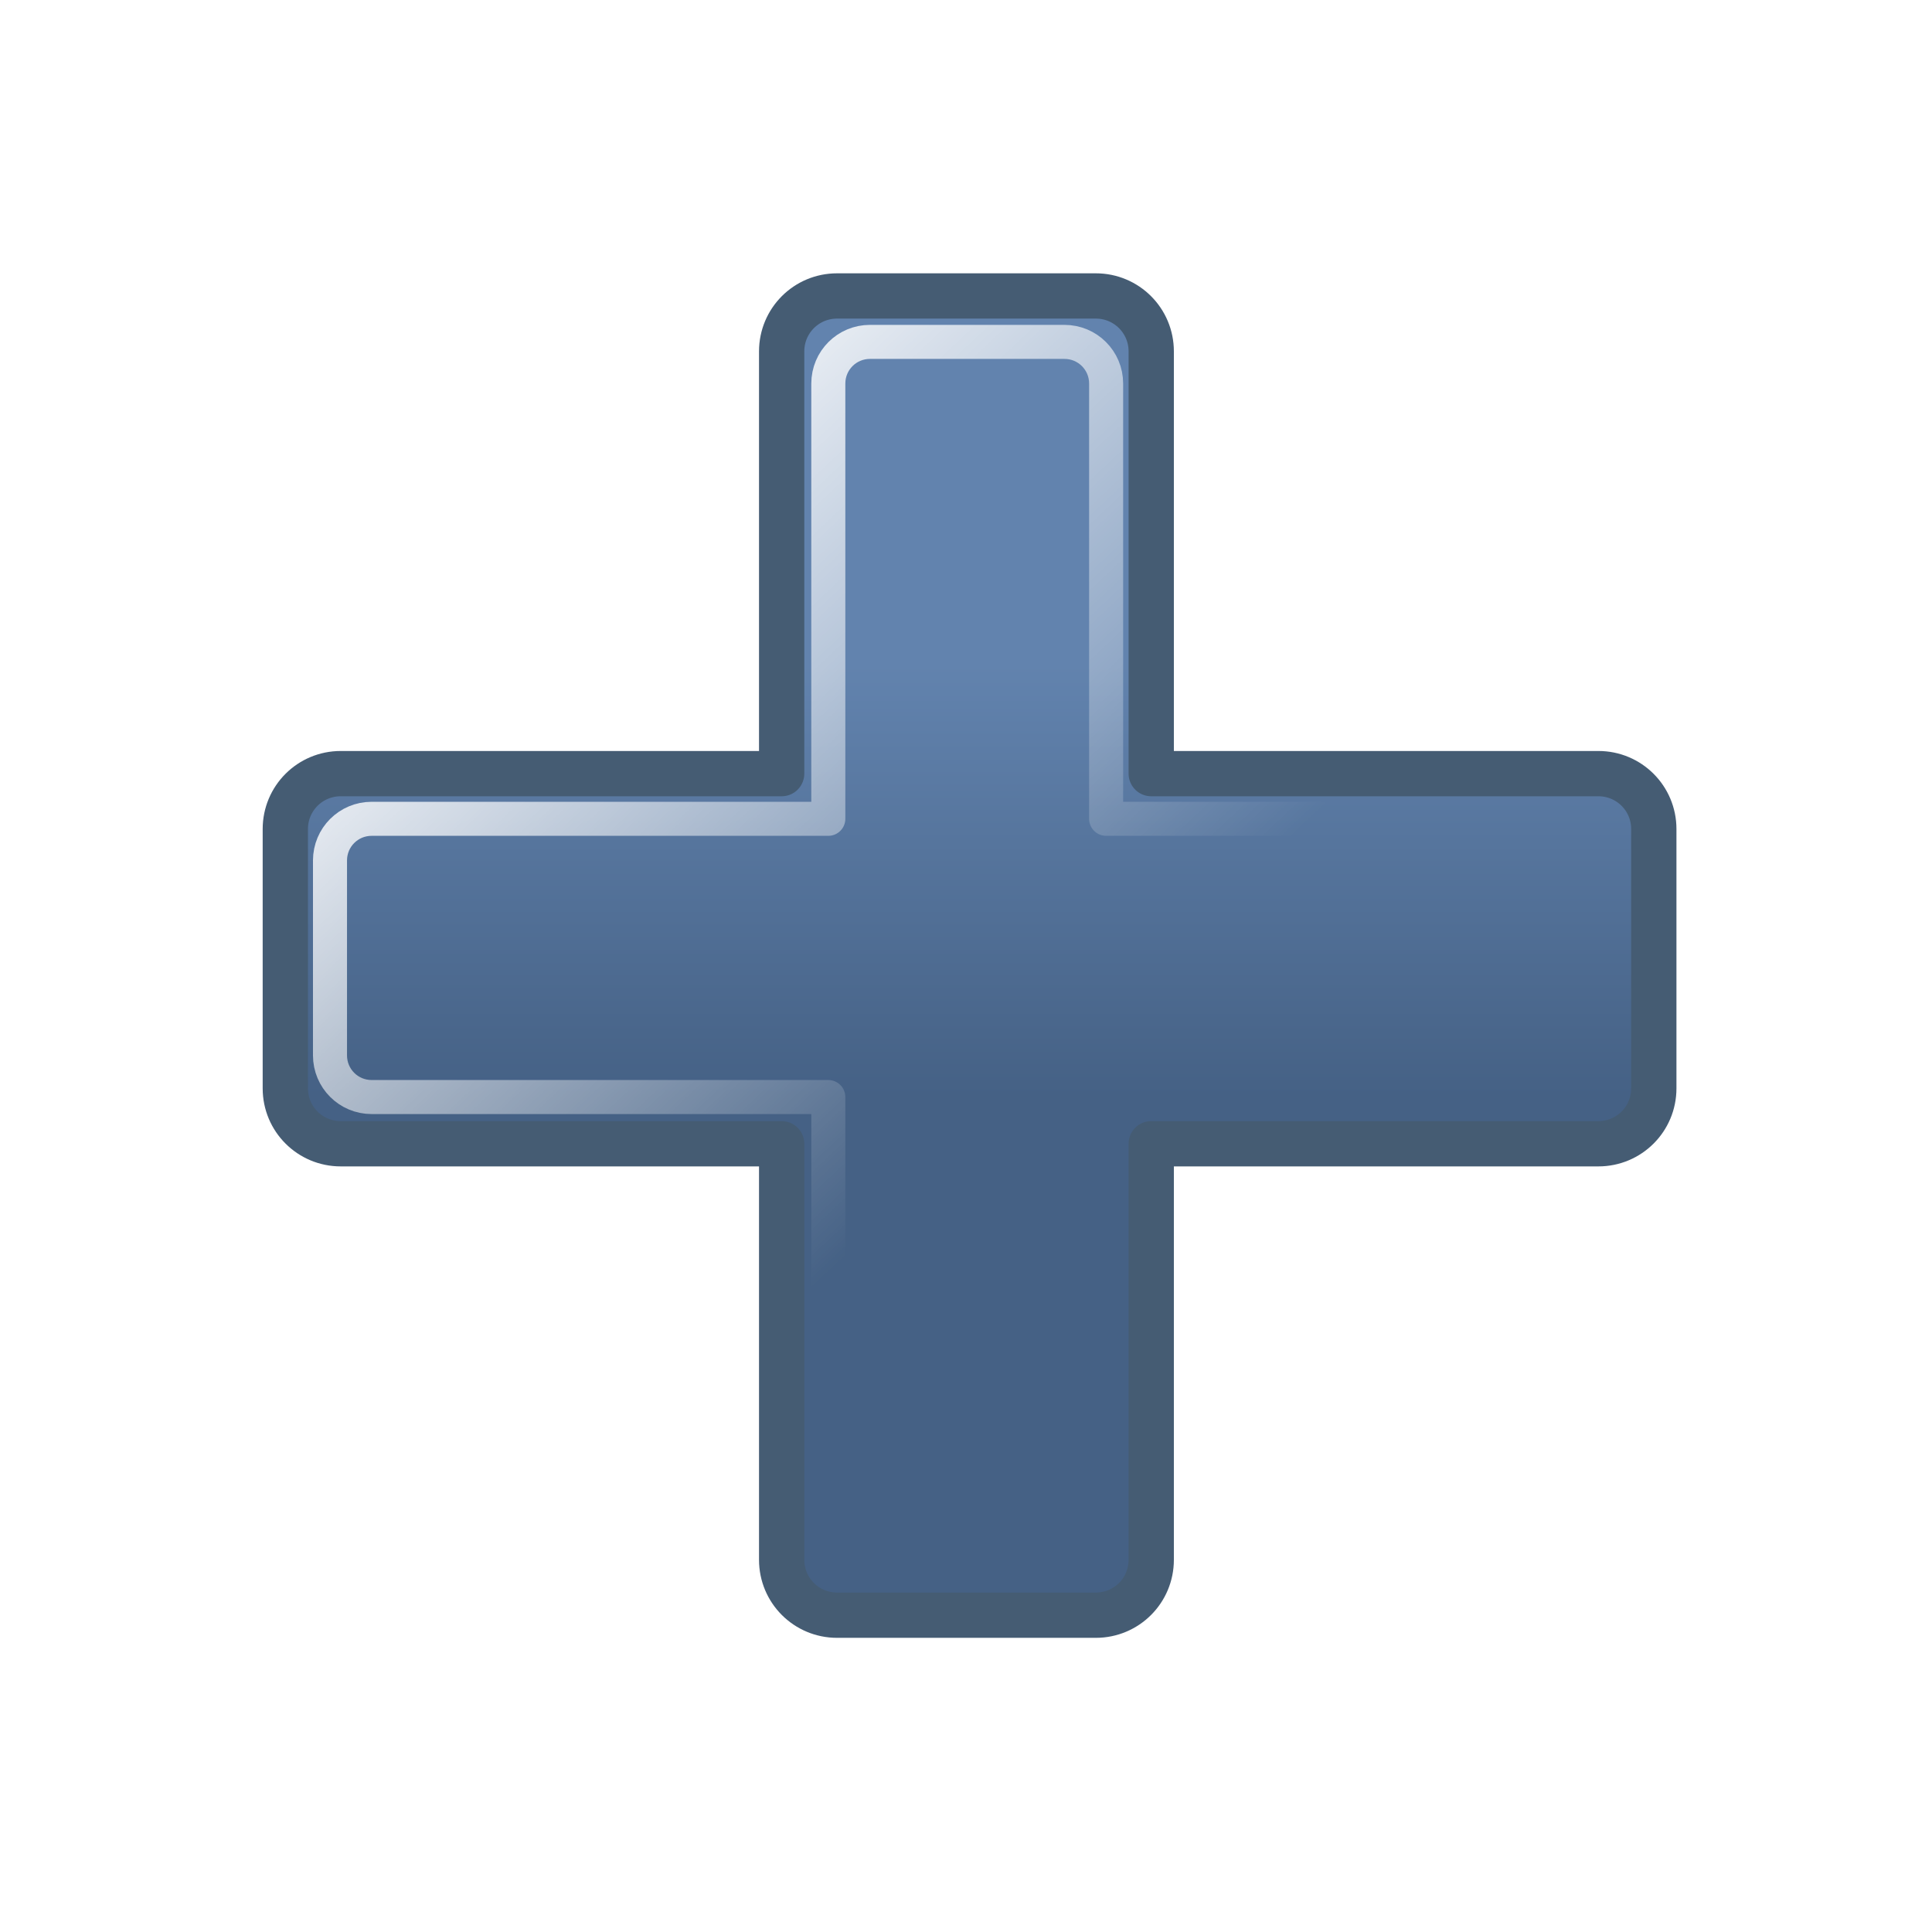
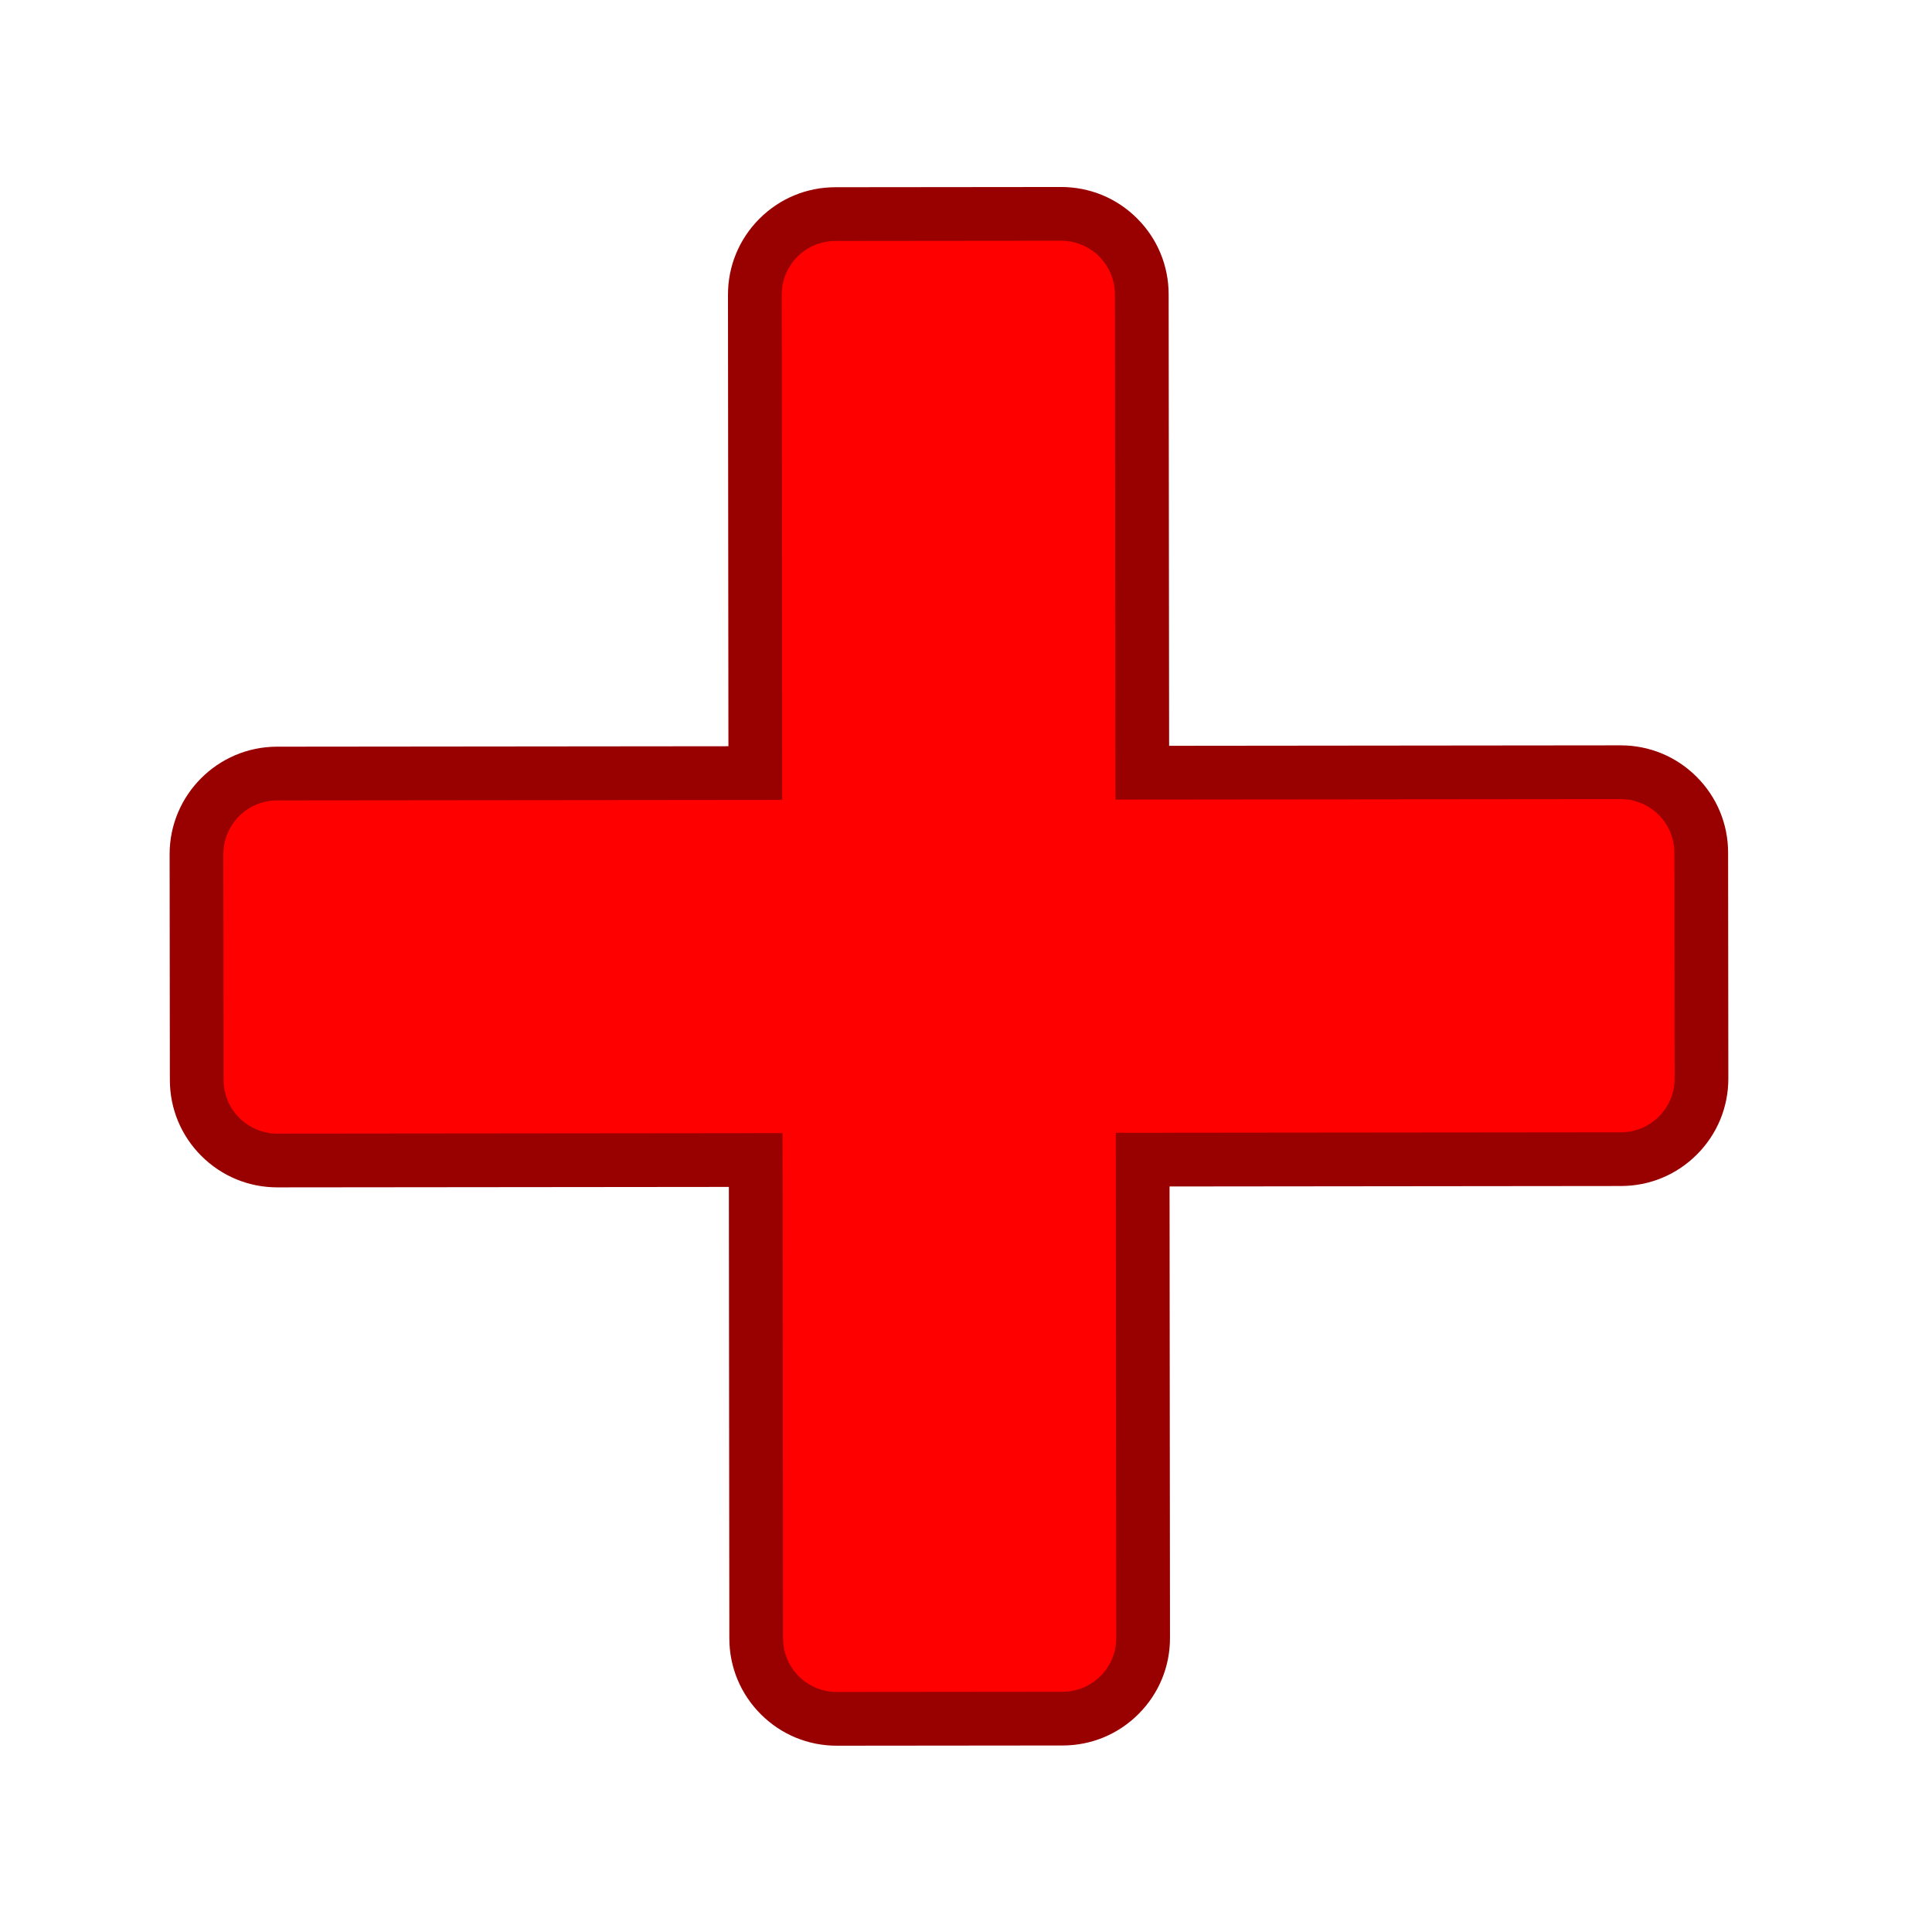
- <svg xmlns="http://www.w3.org/2000/svg" xmlns:xlink="http://www.w3.org/1999/xlink" width="128px" height="128px" id="svg2">
-   <defs id="defs4">
-     <linearGradient id="linearGradient4366">
-       <stop style="stop-color:#6283ae;stop-opacity:1" offset="0" id="stop4368" />
-       <stop style="stop-color:#456185;stop-opacity:1" offset="1" id="stop4370" />
+ <svg xmlns="http://www.w3.org/2000/svg" xmlns:xlink="http://www.w3.org/1999/xlink" xml:space="preserve" id="svg153" viewBox="0 0 256 256" height="60" width="60" y="0" x="0" version="1.0">
+   <defs id="defs172">
+     <linearGradient gradientUnits="userSpaceOnUse" id="XMLID_1_" y2="312.21" x2="312.329" y1="86.276" x1="86.395">
+       <stop id="stop161" offset="0" style="stop-color:#ffffff;stop-opacity:1;" />
+       <stop id="stop162" offset="1" style="stop-color:#99ccff;stop-opacity:1;" />
    </linearGradient>
-     <linearGradient id="linearGradient4358">
-       <stop style="stop-color:#ffffff;stop-opacity:1;" offset="0" id="stop4360" />
-       <stop style="stop-color:#ffffff;stop-opacity:0;" offset="1" id="stop4362" />
-     </linearGradient>
-     <linearGradient xlink:href="#linearGradient4358" id="linearGradient4364" x1="34.641" y1="29.277" x2="71.63" y2="68.555" gradientUnits="userSpaceOnUse" />
-     <linearGradient xlink:href="#linearGradient4366" id="linearGradient4372" x1="64.236" y1="43.989" x2="64.236" y2="72.625" gradientUnits="userSpaceOnUse" />
+     <linearGradient gradientUnits="userSpaceOnUse" xlink:href="#XMLID_1_" id="linearGradient1316" y2="312.21" x2="312.329" y1="86.276" x1="86.395" />
  </defs>
-   <g id="layer1">
-     <path style="opacity:1;color:#000000;fill:url(#linearGradient4372);fill-opacity:1.0;fill-rule:nonzero;stroke:#455c73;stroke-width:3;stroke-linecap:round;stroke-linejoin:round;marker:none;marker-start:none;marker-mid:none;marker-end:none;stroke-miterlimit:4;stroke-dasharray:none;stroke-dashoffset:0;stroke-opacity:1;visibility:visible;display:inline;overflow:visible" d="M 55.46,19.608 C 53.425,19.608 51.787,21.246 51.787,23.281 L 51.787,51.255 L 22.576,51.255 C 20.541,51.255 18.903,52.893 18.903,54.927 L 18.903,72.105 C 18.903,74.139 20.541,75.777 22.576,75.777 L 51.787,75.777 L 51.787,103.339 C 51.787,105.373 53.425,107.011 55.46,107.011 L 72.599,107.011 C 74.634,107.011 76.272,105.373 76.272,103.339 L 76.272,75.777 L 105.896,75.777 C 107.931,75.777 109.569,74.139 109.569,72.105 L 109.569,54.927 C 109.569,52.893 107.931,51.255 105.896,51.255 L 76.272,51.255 L 76.272,23.281 C 76.272,21.246 74.634,19.608 72.599,19.608 L 55.46,19.608 z " id="rect1506" />
-     <path style="opacity:1;color:#000000;fill:none;fill-opacity:1;fill-rule:nonzero;stroke:url(#linearGradient4364);stroke-width:2.255;stroke-linecap:round;stroke-linejoin:round;marker:none;marker-start:none;marker-mid:none;marker-end:none;stroke-miterlimit:4;stroke-dasharray:none;stroke-dashoffset:0;stroke-opacity:1;visibility:visible;display:inline;overflow:visible" d="M 57.639,22.651 C 56.109,22.651 54.878,23.883 54.878,25.412 L 54.878,54.248 L 24.624,54.248 C 23.095,54.248 21.863,55.479 21.863,57.008 L 21.863,69.921 C 21.863,71.451 23.095,72.682 24.624,72.682 L 54.878,72.682 L 54.878,101.939 C 54.878,103.469 56.109,104.7 57.639,104.7 L 70.523,104.7 C 72.052,104.7 73.284,103.469 73.284,101.939 L 73.284,72.682 L 103.848,72.682 C 105.377,72.682 106.609,71.451 106.609,69.921 L 106.609,57.008 C 106.609,55.479 105.377,54.248 103.848,54.248 L 73.284,54.248 L 73.284,25.412 C 73.284,23.883 72.052,22.651 70.523,22.651 L 57.639,22.651 z " id="path2904" />
+   <g id="Layer_2" style="stroke:#000000">
+     <path id="path155" style="fill:none;stroke:none" d="M 256,256 L 0,256 L 0,0 L 256,0 L 256,256 z " />
+   </g>
+   <g id="g167" style="stroke:#000000" transform="matrix(0.94449,-0.946385,0.946385,0.94449,-121.539,122.785)">
+     <path id="path168" style="fill:#990000;stroke:none" d="M 159.495,71.174 C 159.495,71.174 159.495,71.174 159.495,71.174 C 159.496,71.174 133.876,96.793 127.861,102.808 C 121.846,96.793 96.227,71.173 96.227,71.173 C 92.074,67.021 85.316,67.021 81.163,71.173 L 65.346,86.991 C 63.334,89.004 62.226,91.679 62.226,94.523 C 62.226,97.368 63.334,100.042 65.345,102.054 C 65.345,102.054 90.965,127.675 96.98,133.69 C 90.965,139.704 65.346,165.325 65.346,165.325 C 63.335,167.335 62.226,170.01 62.226,172.855 C 62.226,175.702 63.334,178.376 65.347,180.387 L 81.163,196.203 C 83.173,198.216 85.848,199.324 88.695,199.324 C 91.541,199.324 94.216,198.216 96.228,196.202 C 96.228,196.202 118.753,173.678 127.861,164.57 C 133.876,170.585 159.496,196.203 159.496,196.203 C 161.507,198.216 164.182,199.324 167.027,199.324 C 169.872,199.324 172.548,198.216 174.559,196.202 L 190.375,180.386 C 192.387,178.377 193.496,175.702 193.496,172.855 C 193.496,170.008 192.387,167.333 190.374,165.322 C 190.374,165.322 164.757,139.704 158.742,133.69 C 164.757,127.675 190.375,102.055 190.375,102.055 C 192.387,100.044 193.496,97.369 193.496,94.523 C 193.496,91.677 192.387,89.002 190.374,86.99 L 174.558,71.174 C 172.547,69.162 169.871,68.054 167.027,68.054 C 164.183,68.054 161.507,69.162 159.495,71.174 z " />
+     <path id="path169" style="fill:#ff0000;stroke:none" d="M 151.211,133.689 C 157.364,127.536 186.61,98.289 186.61,98.289 C 187.61,97.289 188.171,95.935 188.171,94.522 C 188.171,93.11 187.61,91.755 186.61,90.756 L 170.793,74.939 C 168.714,72.859 165.341,72.859 163.262,74.939 C 163.262,74.939 134.015,104.187 127.862,110.339 C 121.709,104.186 92.462,74.939 92.462,74.939 C 90.382,72.859 87.009,72.86 84.93,74.939 L 69.112,90.757 C 68.072,91.797 67.552,93.16 67.552,94.523 C 67.552,95.886 68.072,97.249 69.112,98.29 C 69.112,98.29 98.359,127.537 104.512,133.69 C 98.359,139.842 69.112,169.09 69.112,169.09 C 68.072,170.129 67.552,171.492 67.552,172.855 C 67.552,174.218 68.072,175.582 69.112,176.621 L 84.929,192.439 C 85.928,193.438 87.283,193.999 88.695,193.999 C 90.107,193.999 91.462,193.438 92.461,192.439 C 92.461,192.439 121.708,163.192 127.861,157.039 C 134.014,163.192 163.261,192.439 163.261,192.439 C 165.34,194.519 168.713,194.519 170.792,192.439 L 186.609,176.621 C 187.649,175.582 188.17,174.219 188.17,172.855 C 188.17,171.493 187.649,170.129 186.609,169.09 C 186.61,169.09 157.364,139.842 151.211,133.689 z " />
  </g>
</svg>
